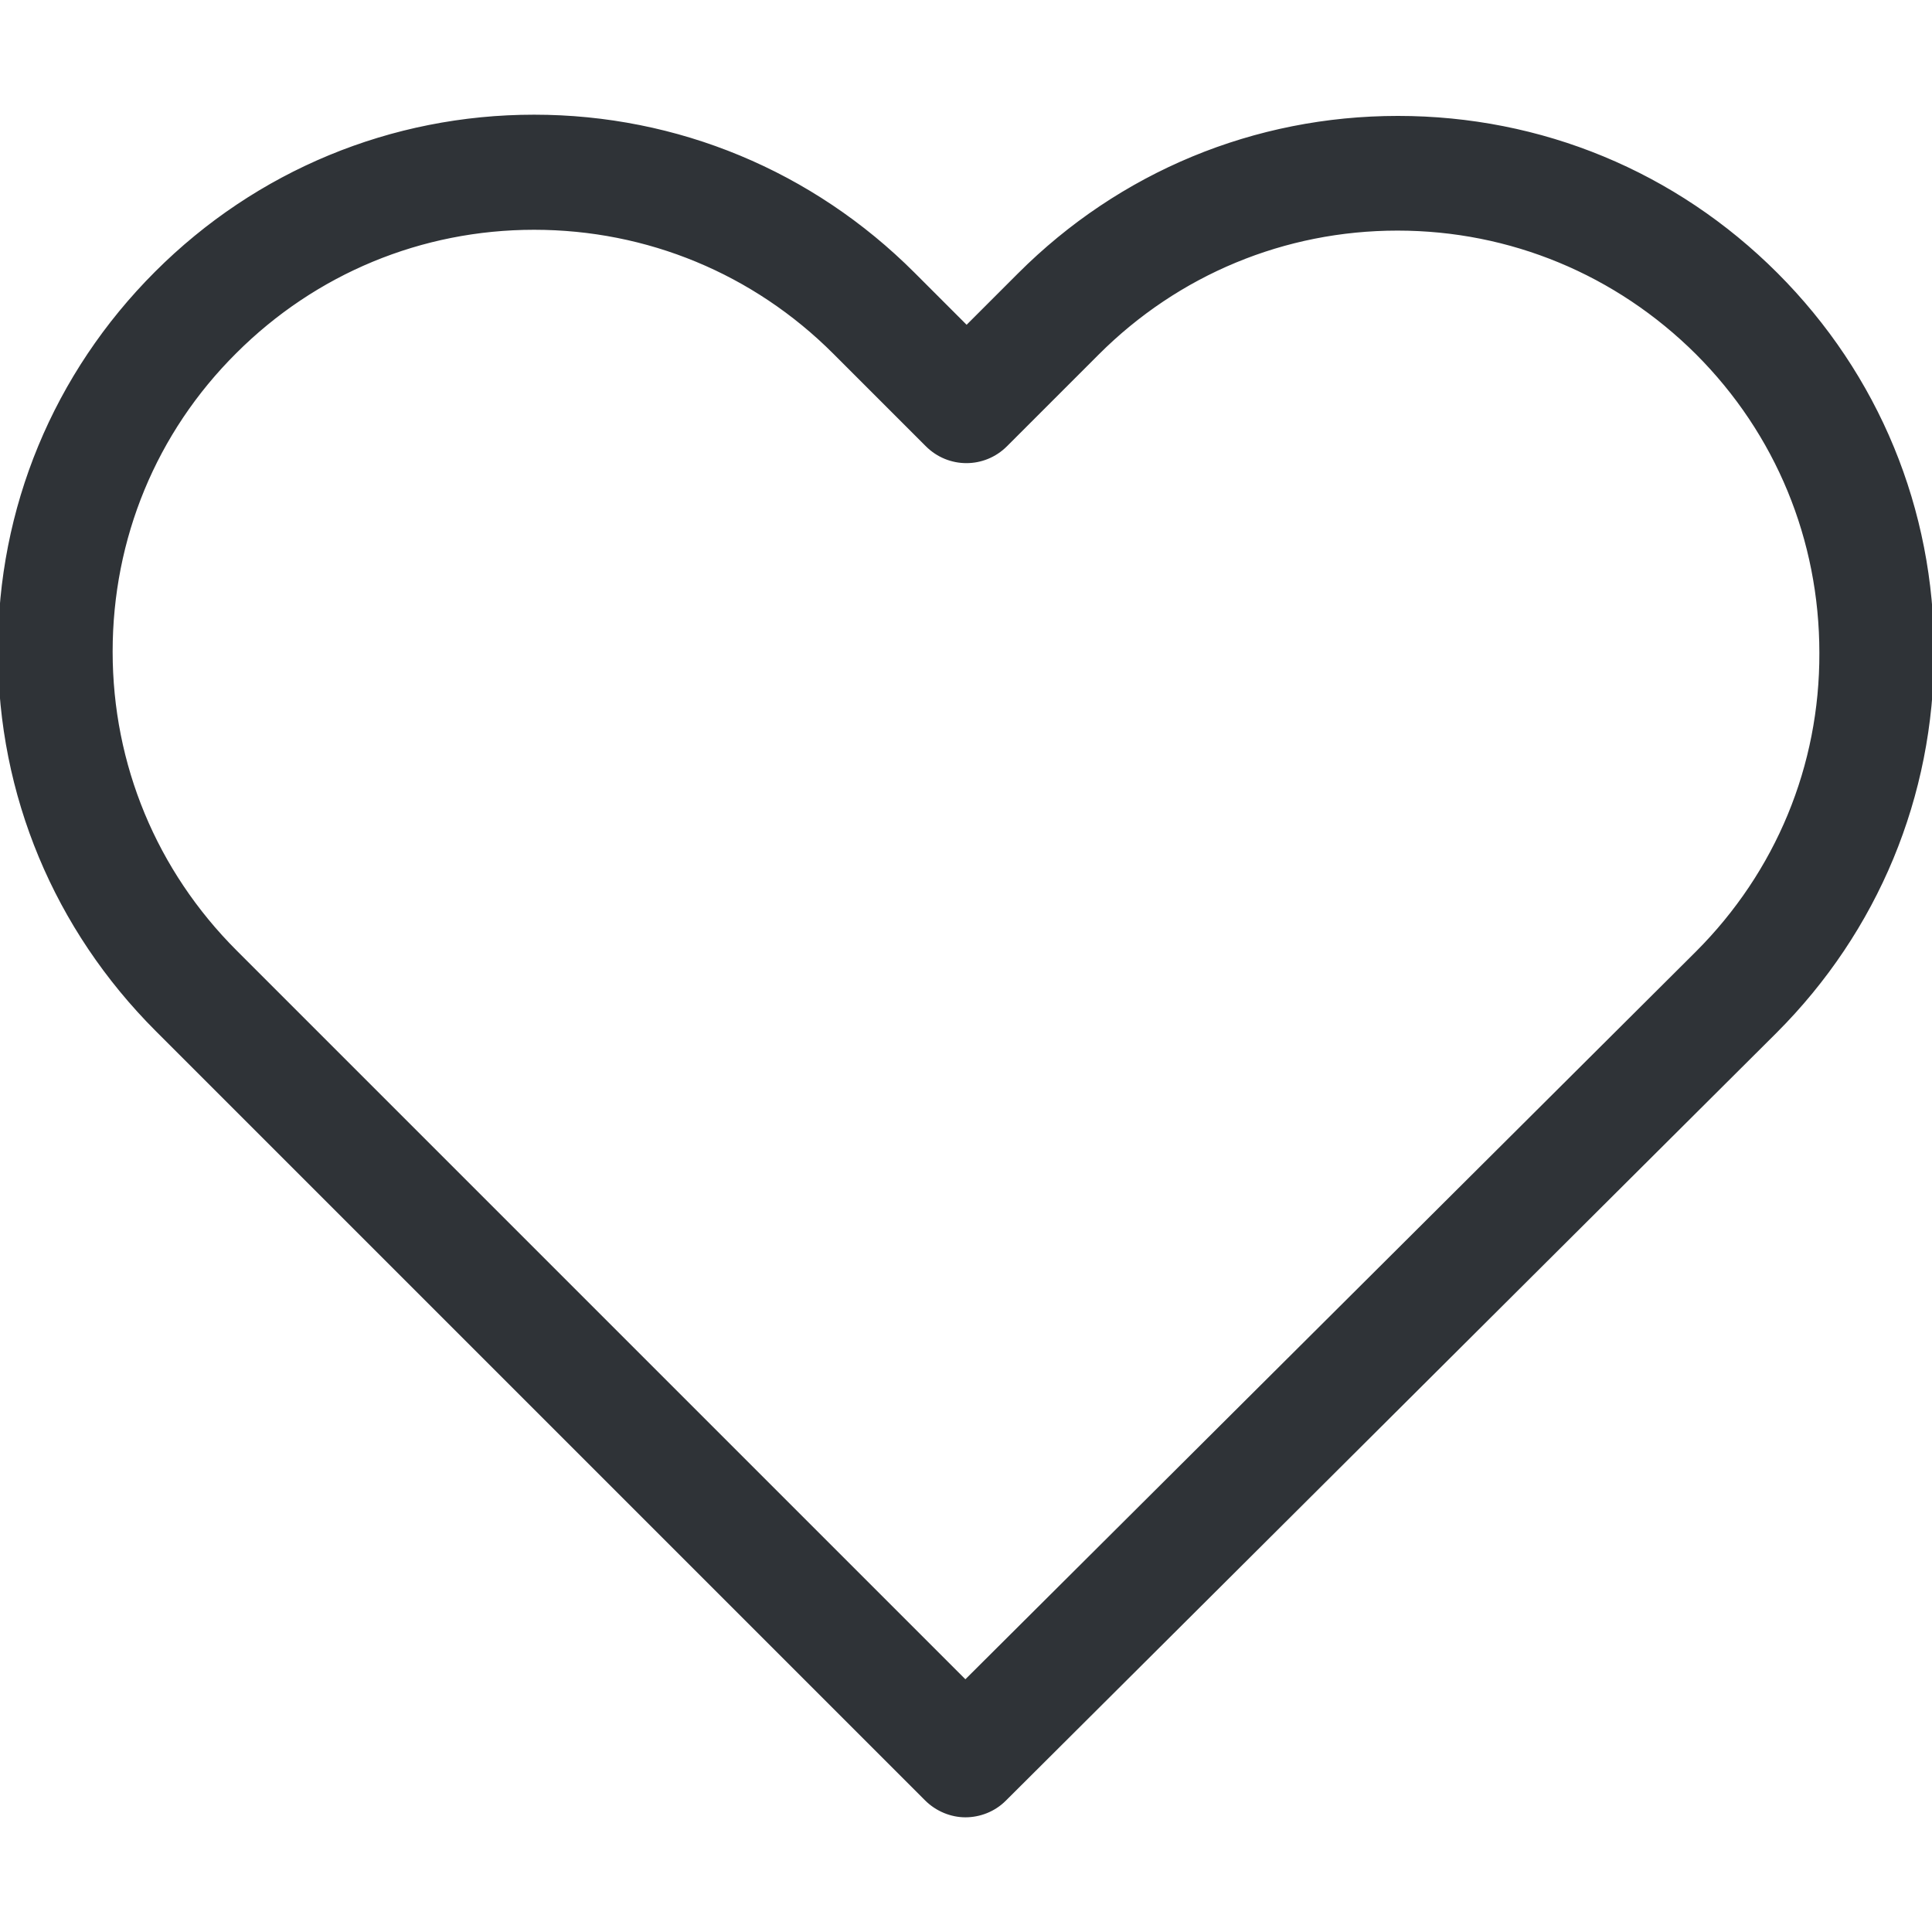
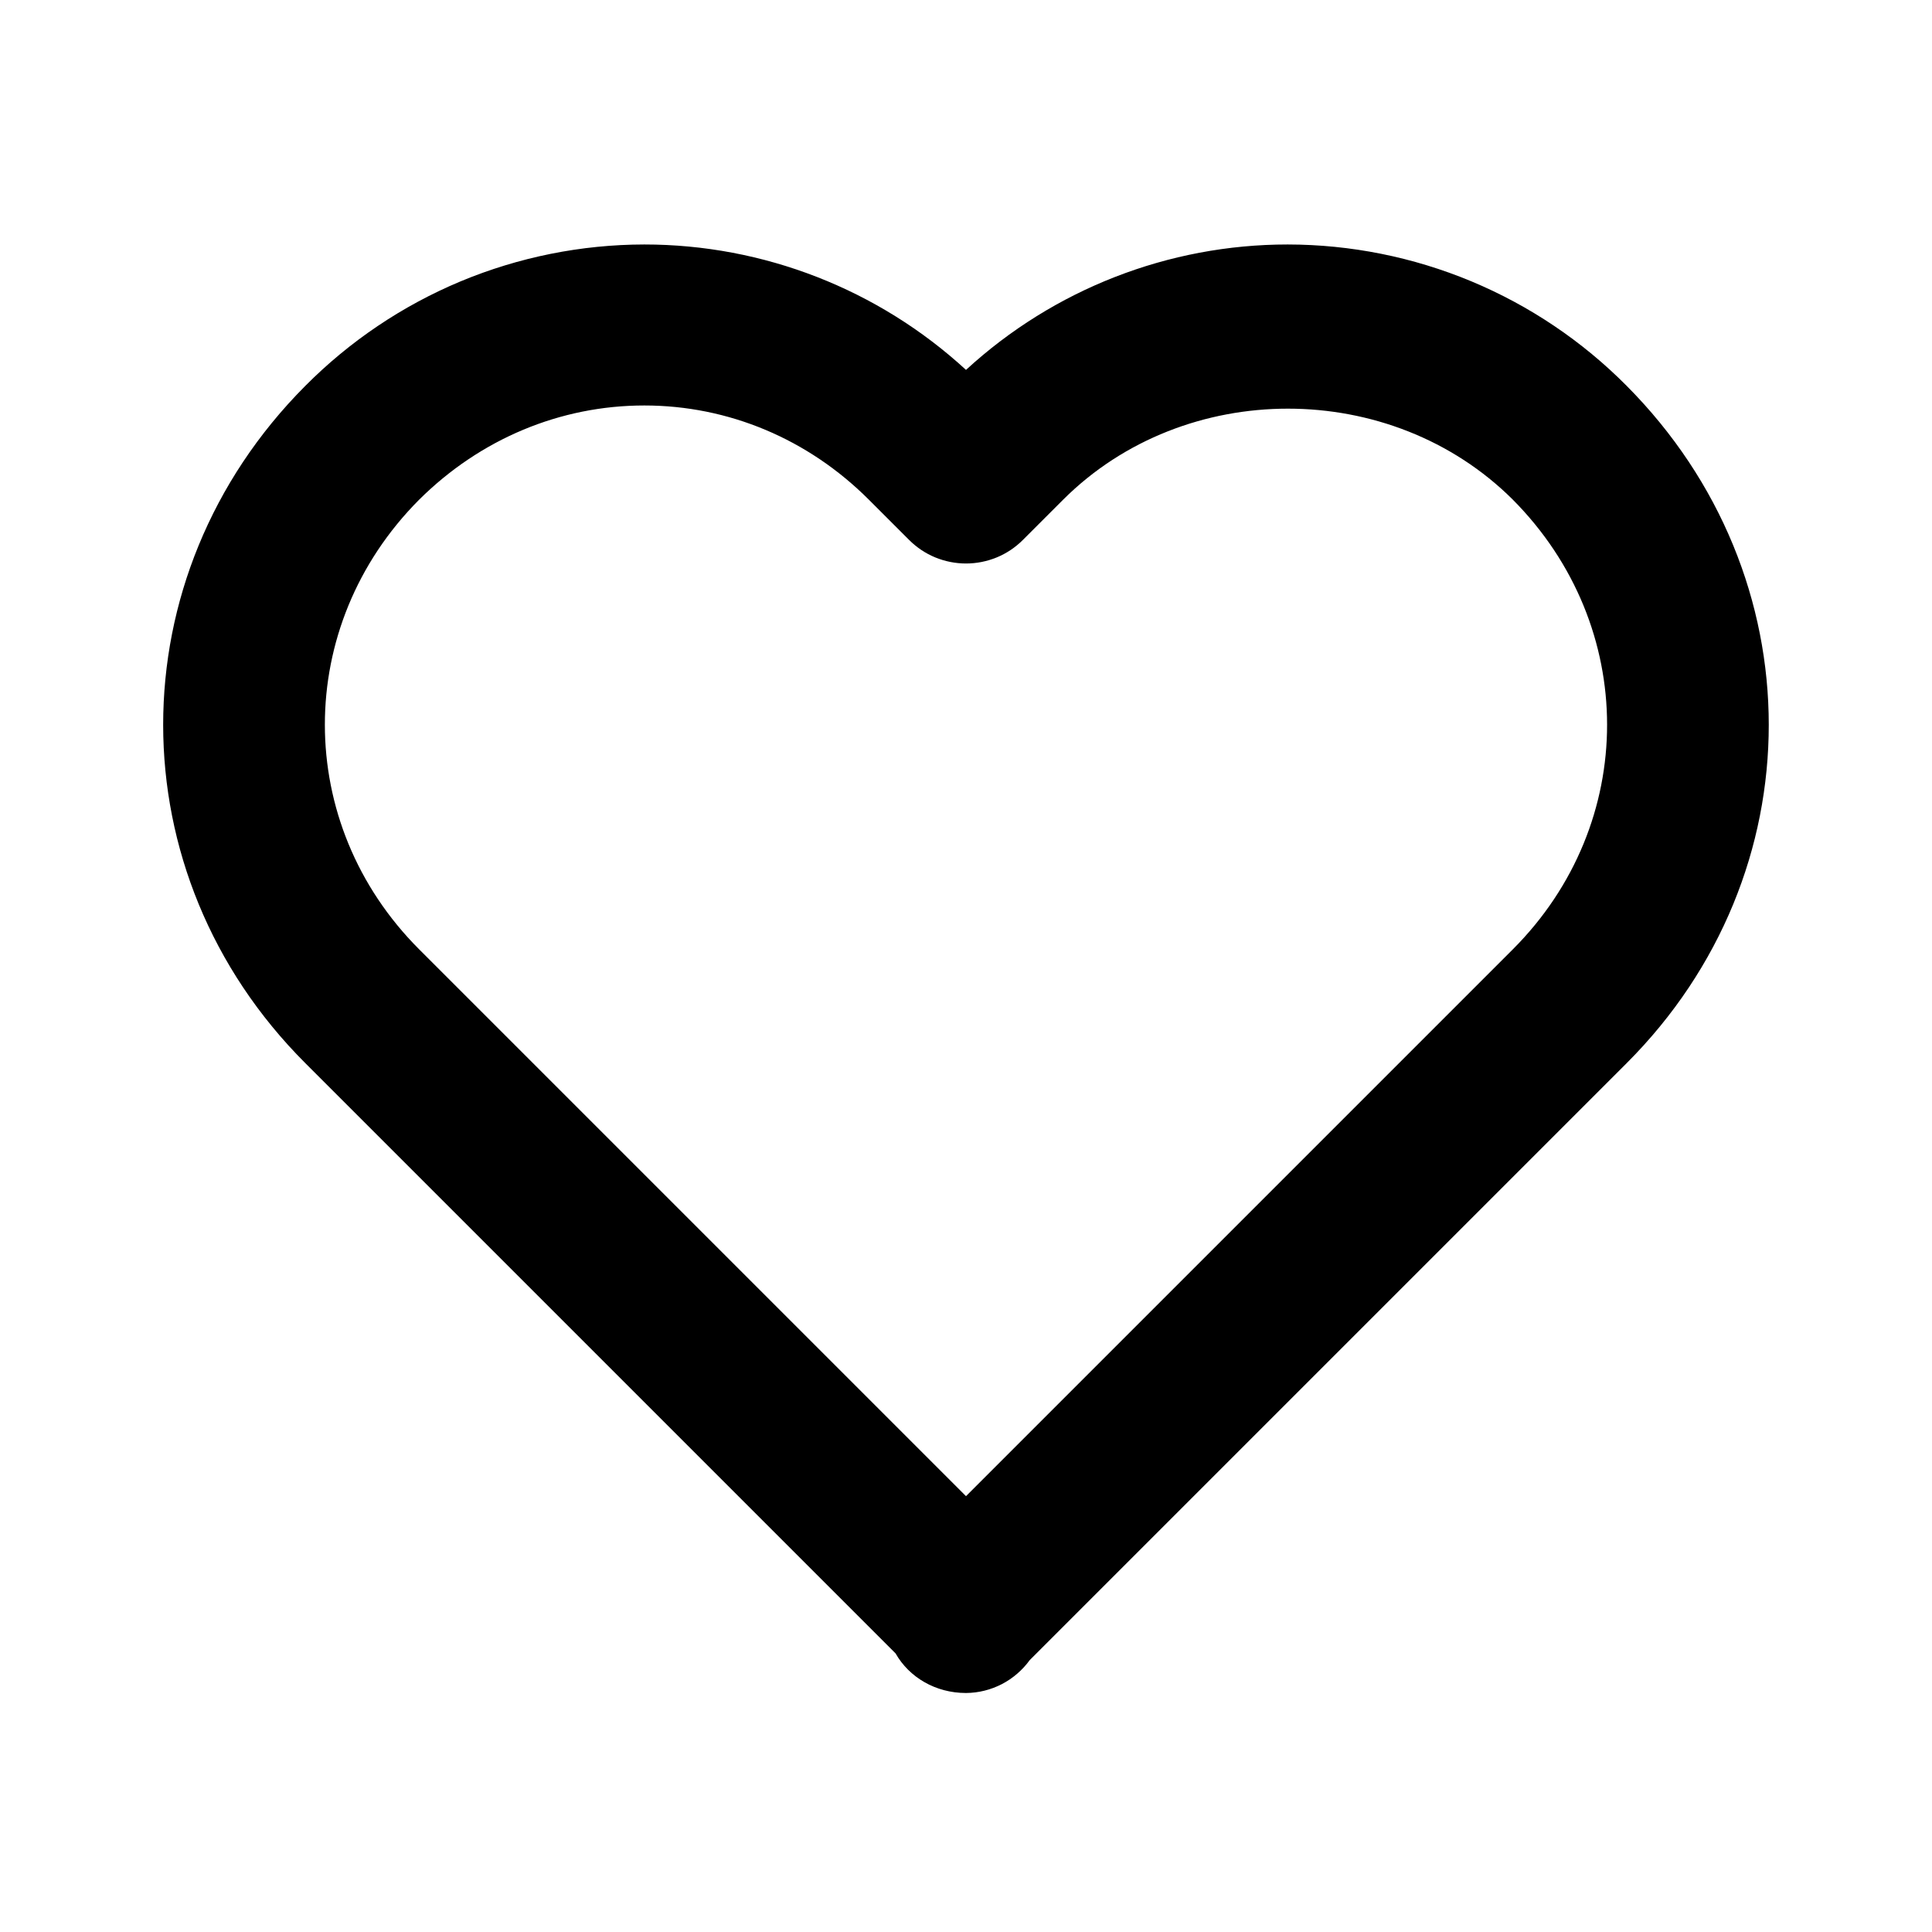
- <svg xmlns="http://www.w3.org/2000/svg" fill="#2f3337" height="24px" width="24px" version="1.1" id="Capa_1" viewBox="0 0 471.701 471.701" xml:space="preserve" stroke="#2f3337">
-   <g id="SVGRepo_bgCarrier" stroke-width="0" />
-   <g id="SVGRepo_tracerCarrier" stroke-linecap="round" stroke-linejoin="round" />
-   <g id="SVGRepo_iconCarrier">
-     <g>
-       <path d="M433.601,67.001c-24.7-24.7-57.4-38.2-92.3-38.2s-67.7,13.6-92.4,38.3l-12.9,12.9l-13.1-13.1 c-24.7-24.7-57.6-38.4-92.5-38.4c-34.8,0-67.6,13.6-92.2,38.2c-24.7,24.7-38.3,57.5-38.2,92.4c0,34.9,13.7,67.6,38.4,92.3 l187.8,187.8c2.6,2.6,6.1,4,9.5,4c3.4,0,6.9-1.3,9.5-3.9l188.2-187.5c24.7-24.7,38.3-57.5,38.3-92.4 C471.801,124.501,458.301,91.701,433.601,67.001z M414.401,232.701l-178.7,178l-178.3-178.3c-19.6-19.6-30.4-45.6-30.4-73.3 s10.7-53.7,30.3-73.2c19.5-19.5,45.5-30.3,73.1-30.3c27.7,0,53.8,10.8,73.4,30.4l22.6,22.6c5.3,5.3,13.8,5.3,19.1,0l22.4-22.4 c19.6-19.6,45.7-30.4,73.3-30.4c27.6,0,53.6,10.8,73.2,30.3c19.6,19.6,30.3,45.6,30.3,73.3 C444.801,187.101,434.001,213.101,414.401,232.701z" />
-     </g>
-   </g>
+ <svg xmlns="http://www.w3.org/2000/svg" viewBox="0 0 24 24" fill="none">
+   <path d="M12 4.595C10.91 3.593 9.484 3.037 8.004 3.037C7.221 3.038 6.445 3.194 5.722 3.495C4.999 3.797 4.343 4.239 3.791 4.795C1.438 7.158 1.439 10.854 3.793 13.207L11.125 20.539C11.295 20.838 11.623 21.031 12 21.031C12.155 21.03 12.307 20.992 12.445 20.921C12.582 20.85 12.701 20.747 12.792 20.622L20.207 13.207C22.561 10.853 22.561 7.158 20.205 4.791C19.654 4.236 18.998 3.795 18.276 3.494C17.553 3.193 16.779 3.038 15.996 3.037C14.516 3.037 13.09 3.593 12 4.595ZM18.791 6.205C20.354 7.776 20.355 10.23 18.793 11.793L12 18.586L5.207 11.793C3.645 10.23 3.646 7.776 5.205 6.209C5.965 5.453 6.959 5.037 8.004 5.037C9.049 5.037 10.039 5.453 10.793 6.207L11.293 6.707C11.386 6.8 11.496 6.874 11.617 6.924C11.739 6.974 11.869 7 12 7C12.131 7 12.261 6.974 12.383 6.924C12.504 6.874 12.614 6.8 12.707 6.707L13.207 6.207C14.719 4.698 17.281 4.702 18.791 6.205Z" fill="black" />
</svg>
